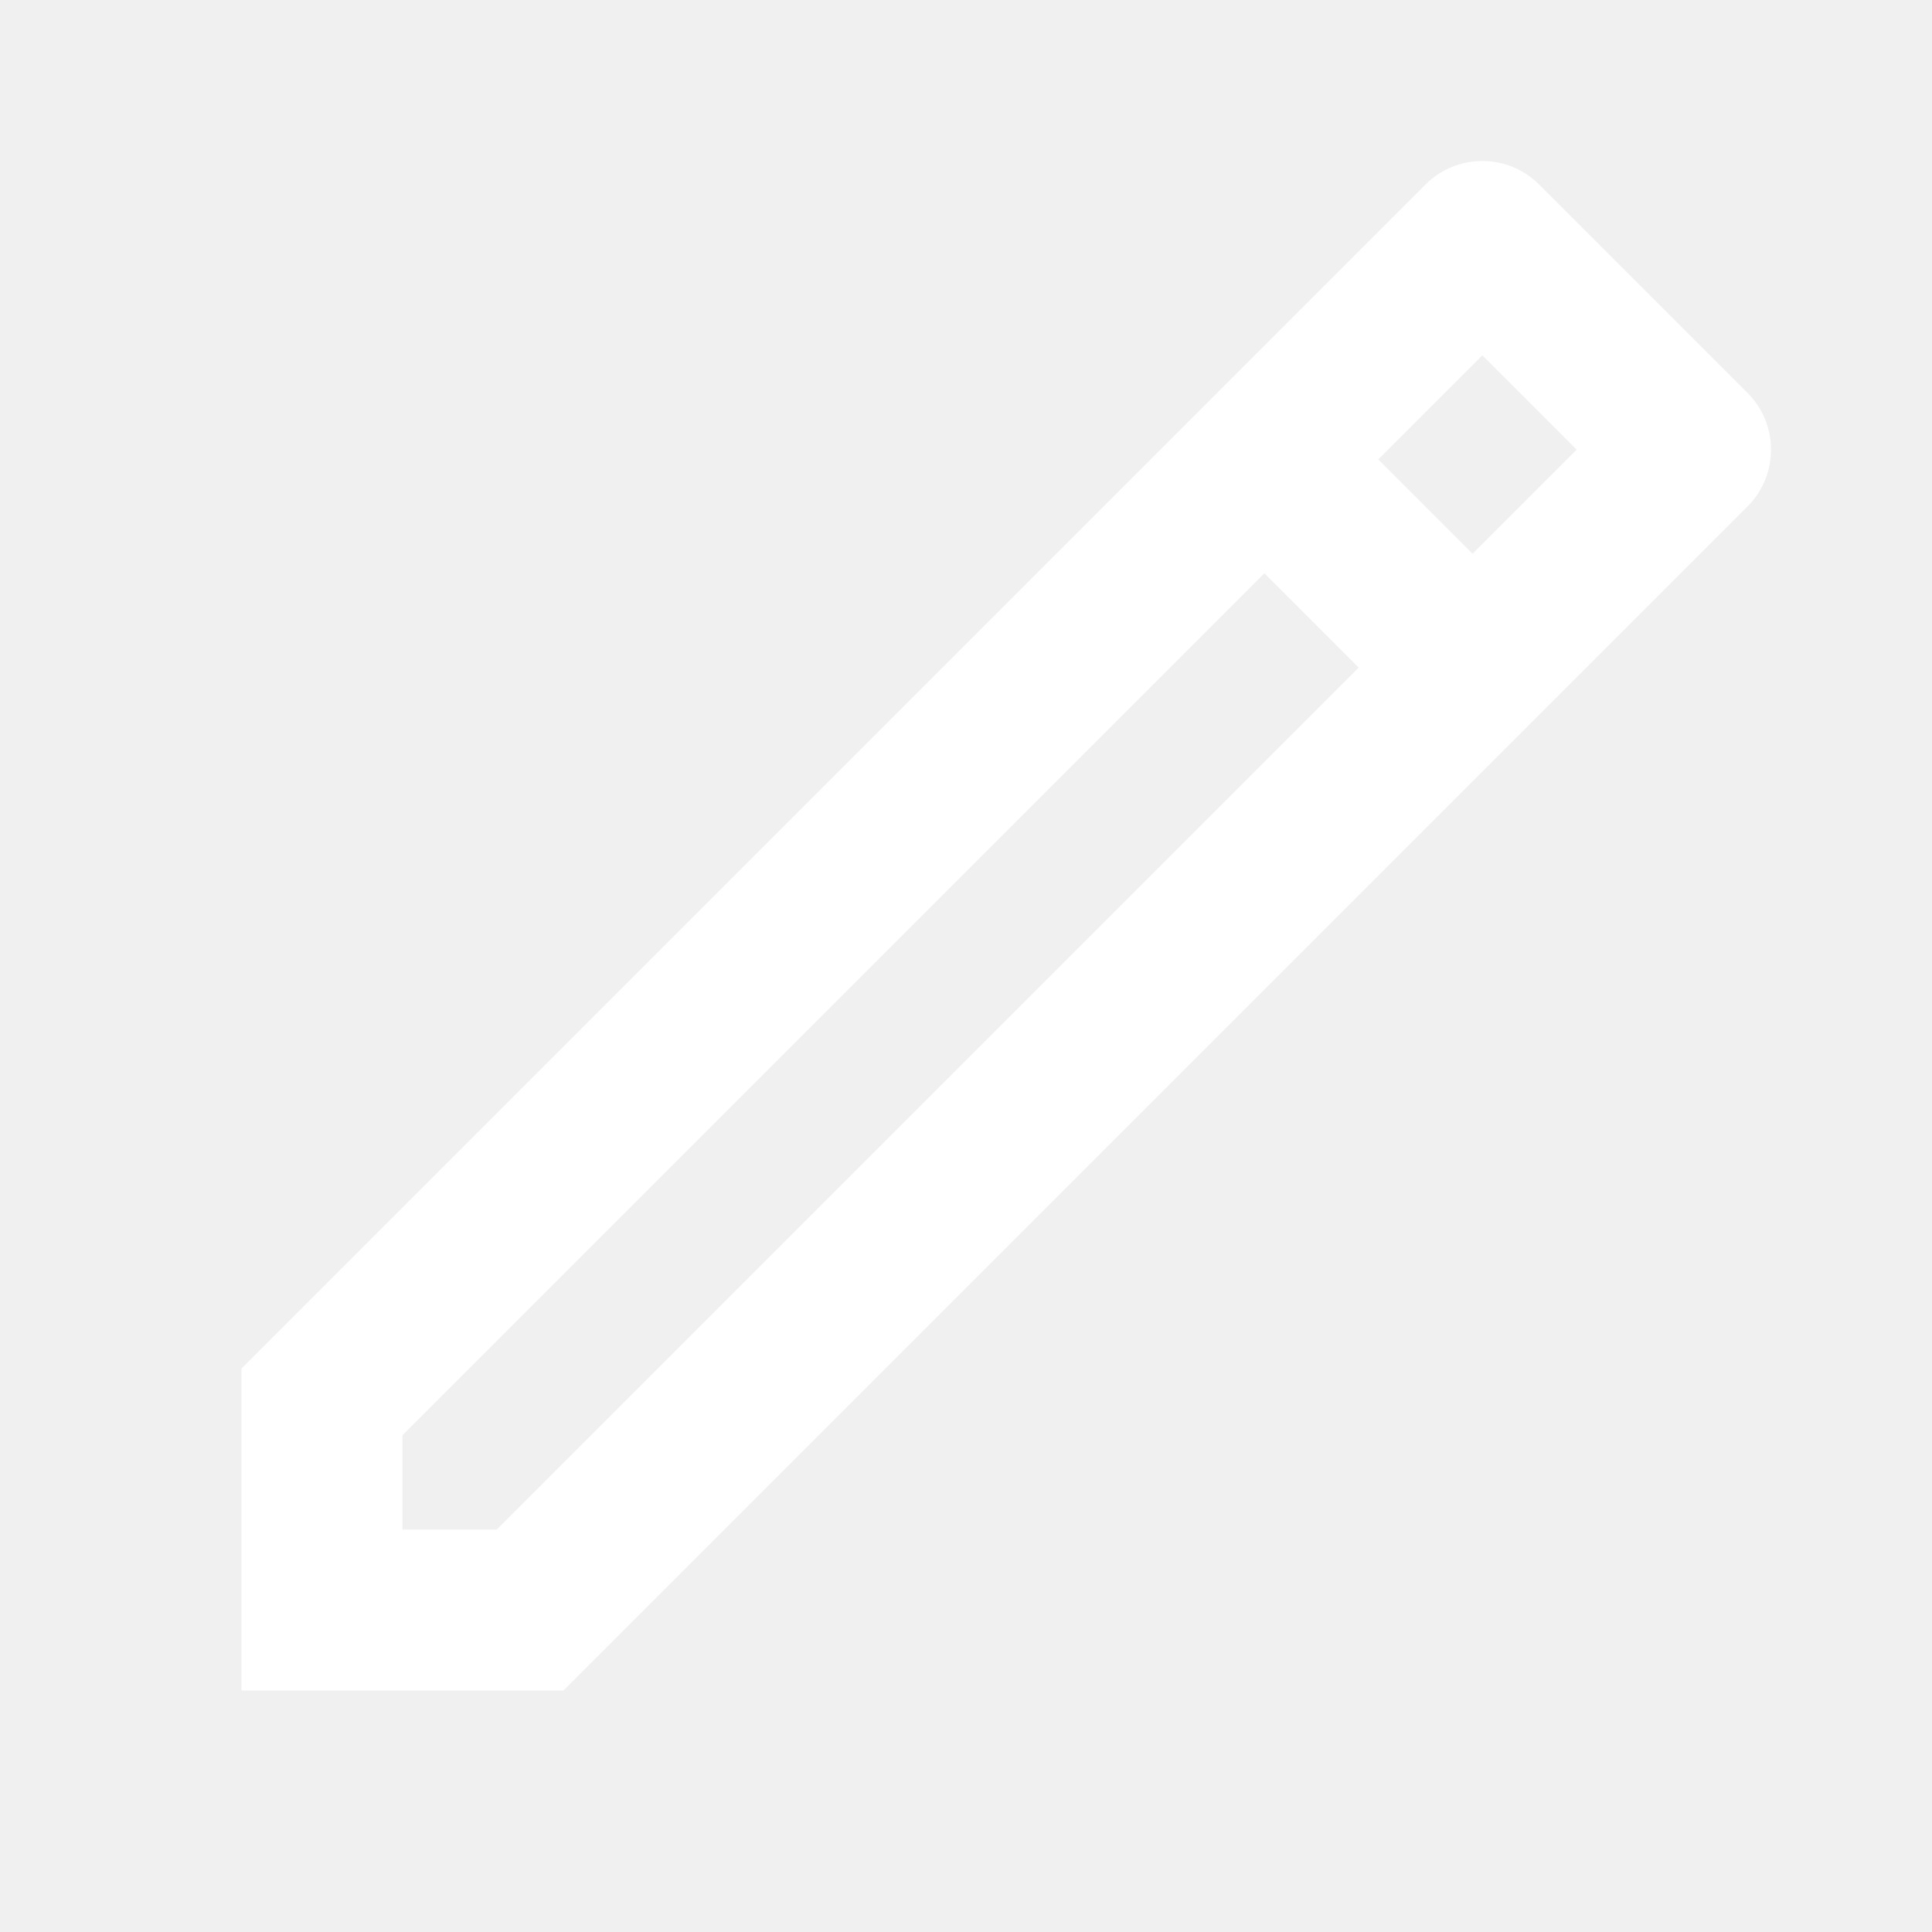
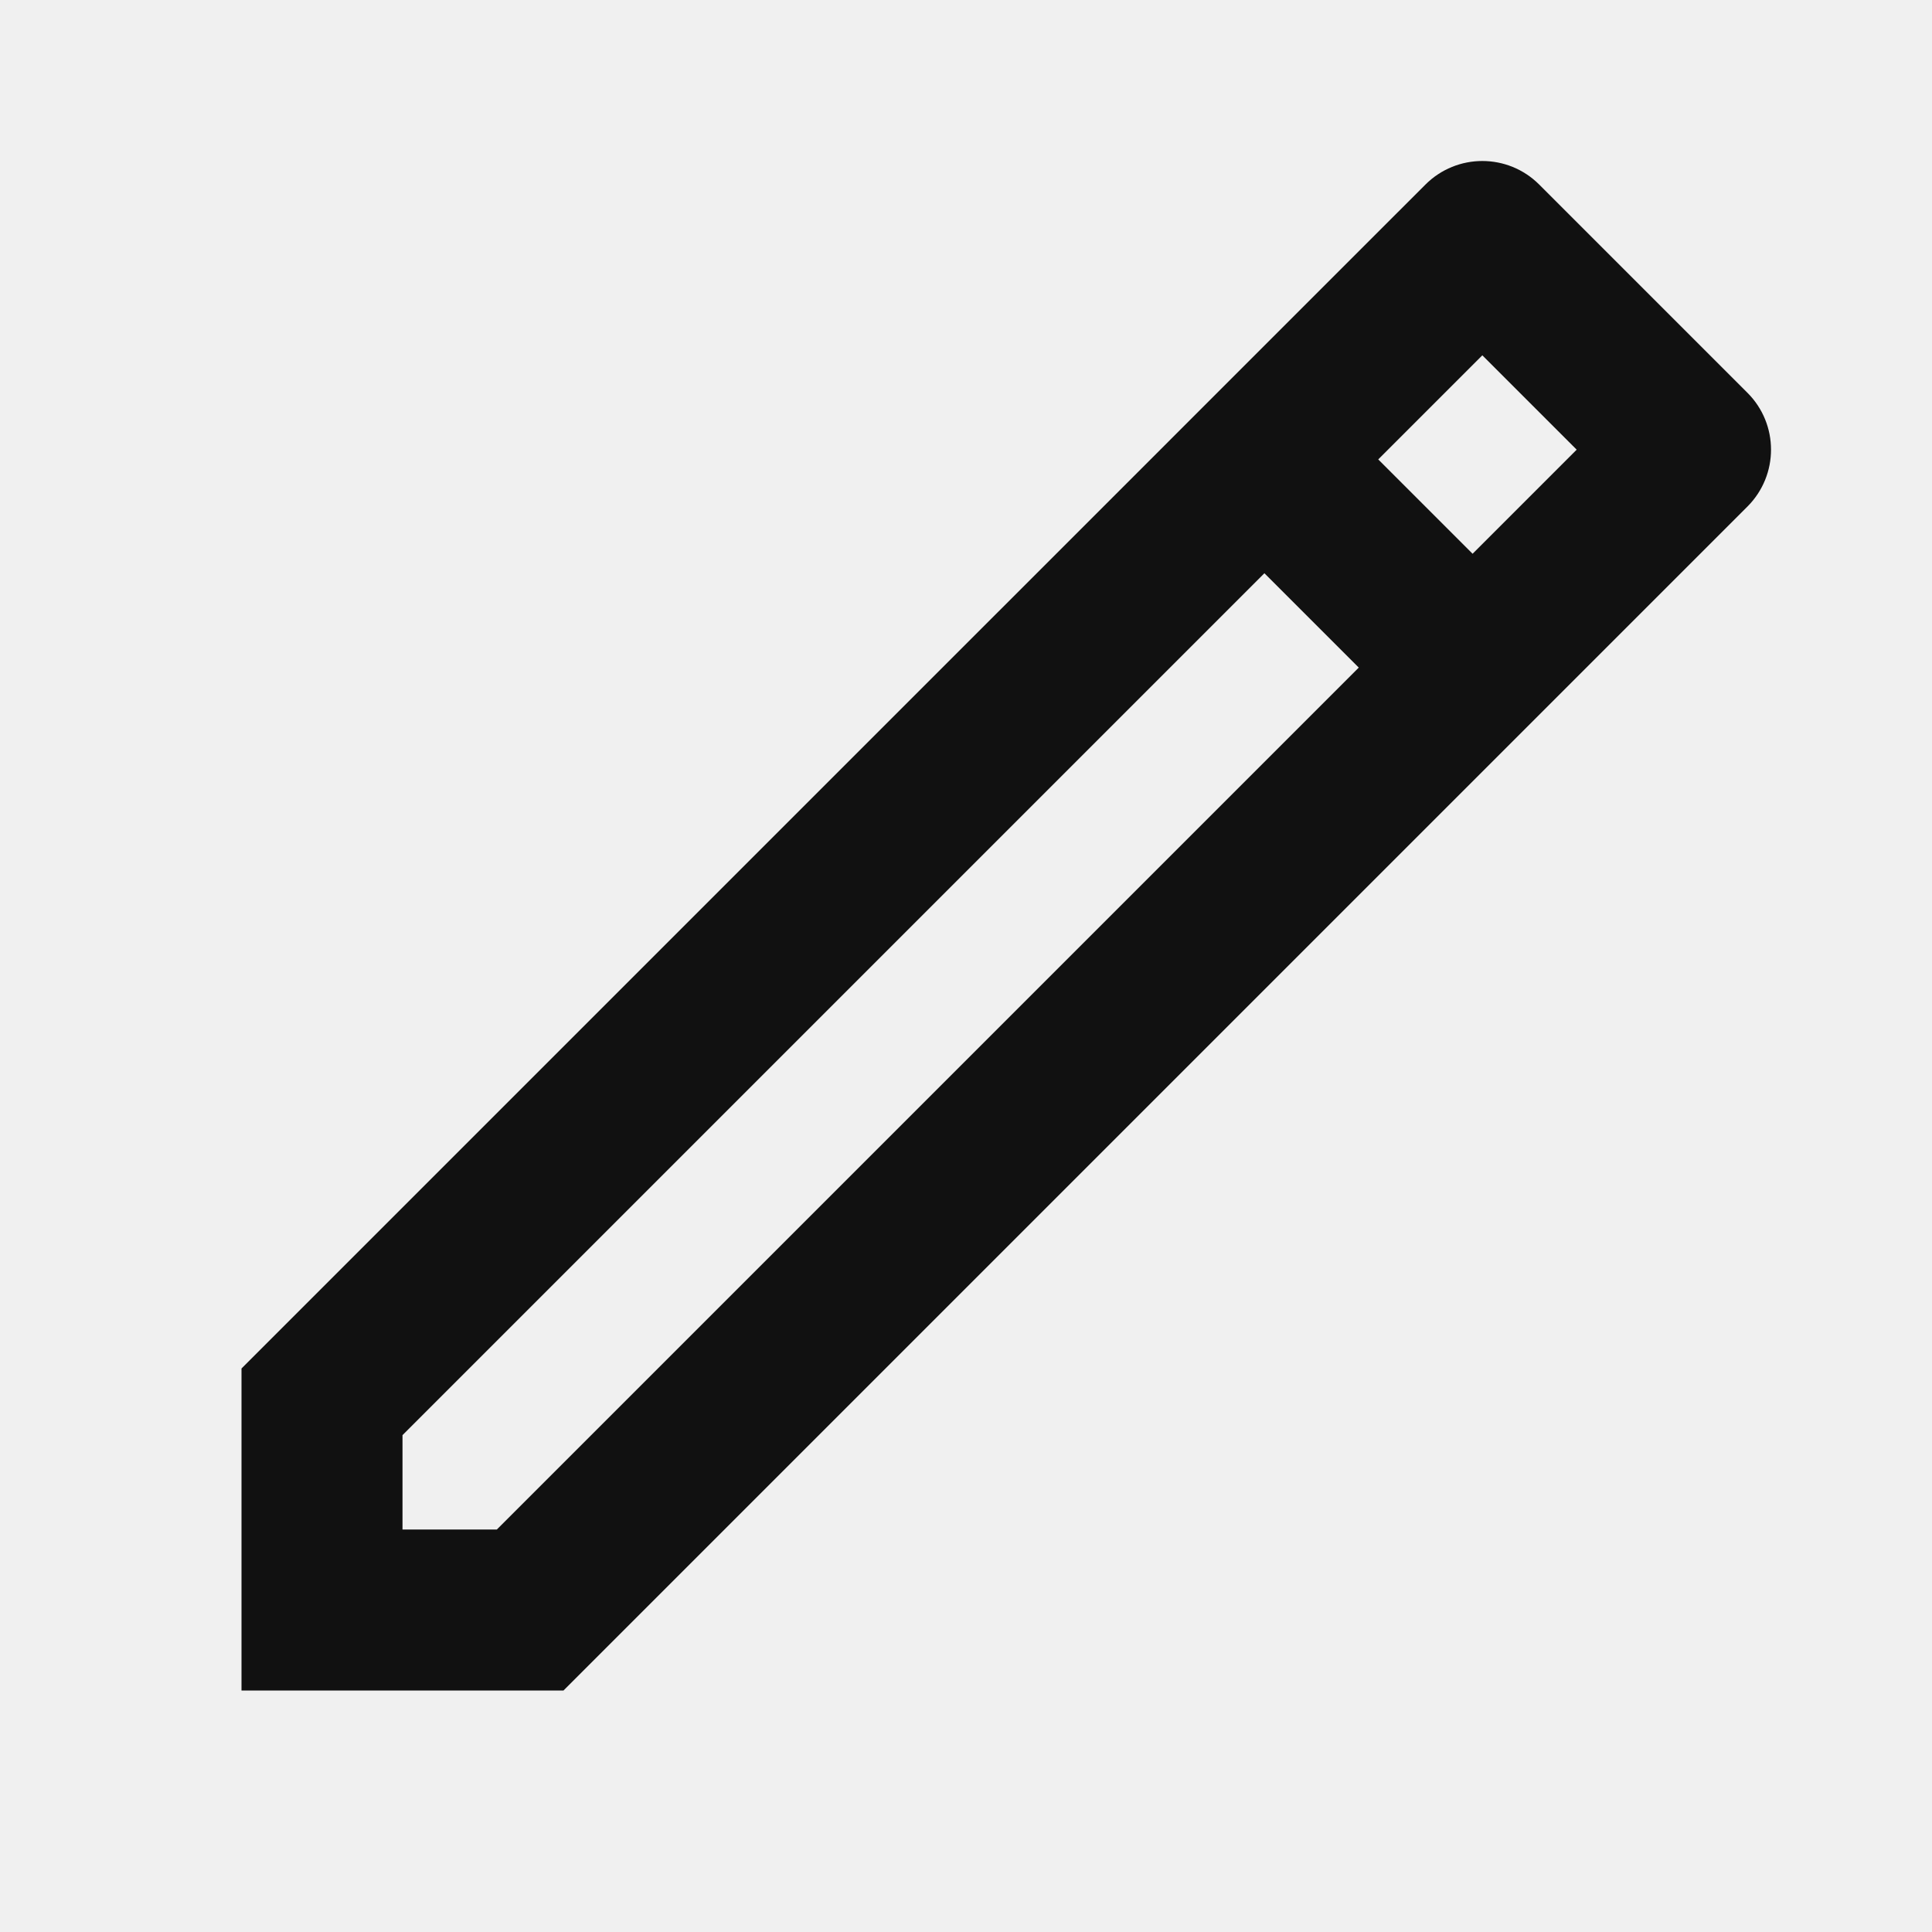
- <svg xmlns="http://www.w3.org/2000/svg" fill="#ffffff" viewBox="0 0 24 24" width="24px" height="24px">
+ <svg xmlns="http://www.w3.org/2000/svg" fill="#111111" viewBox="0 0 24 24" width="24px" height="24px">
  <path d="M 18.414 2 C 18.158 2 17.902 2.098 17.707 2.293 L 15.707 4.293 L 14.293 5.707 L 3 17 L 3 21 L 7 21 L 21.707 6.293 C 22.098 5.902 22.098 5.269 21.707 4.879 L 19.121 2.293 C 18.926 2.098 18.67 2 18.414 2 z M 18.414 4.414 L 19.586 5.586 L 18.293 6.879 L 17.121 5.707 L 18.414 4.414 z M 15.707 7.121 L 16.879 8.293 L 6.172 19 L 5 19 L 5 17.828 L 15.707 7.121 z" />
</svg>
